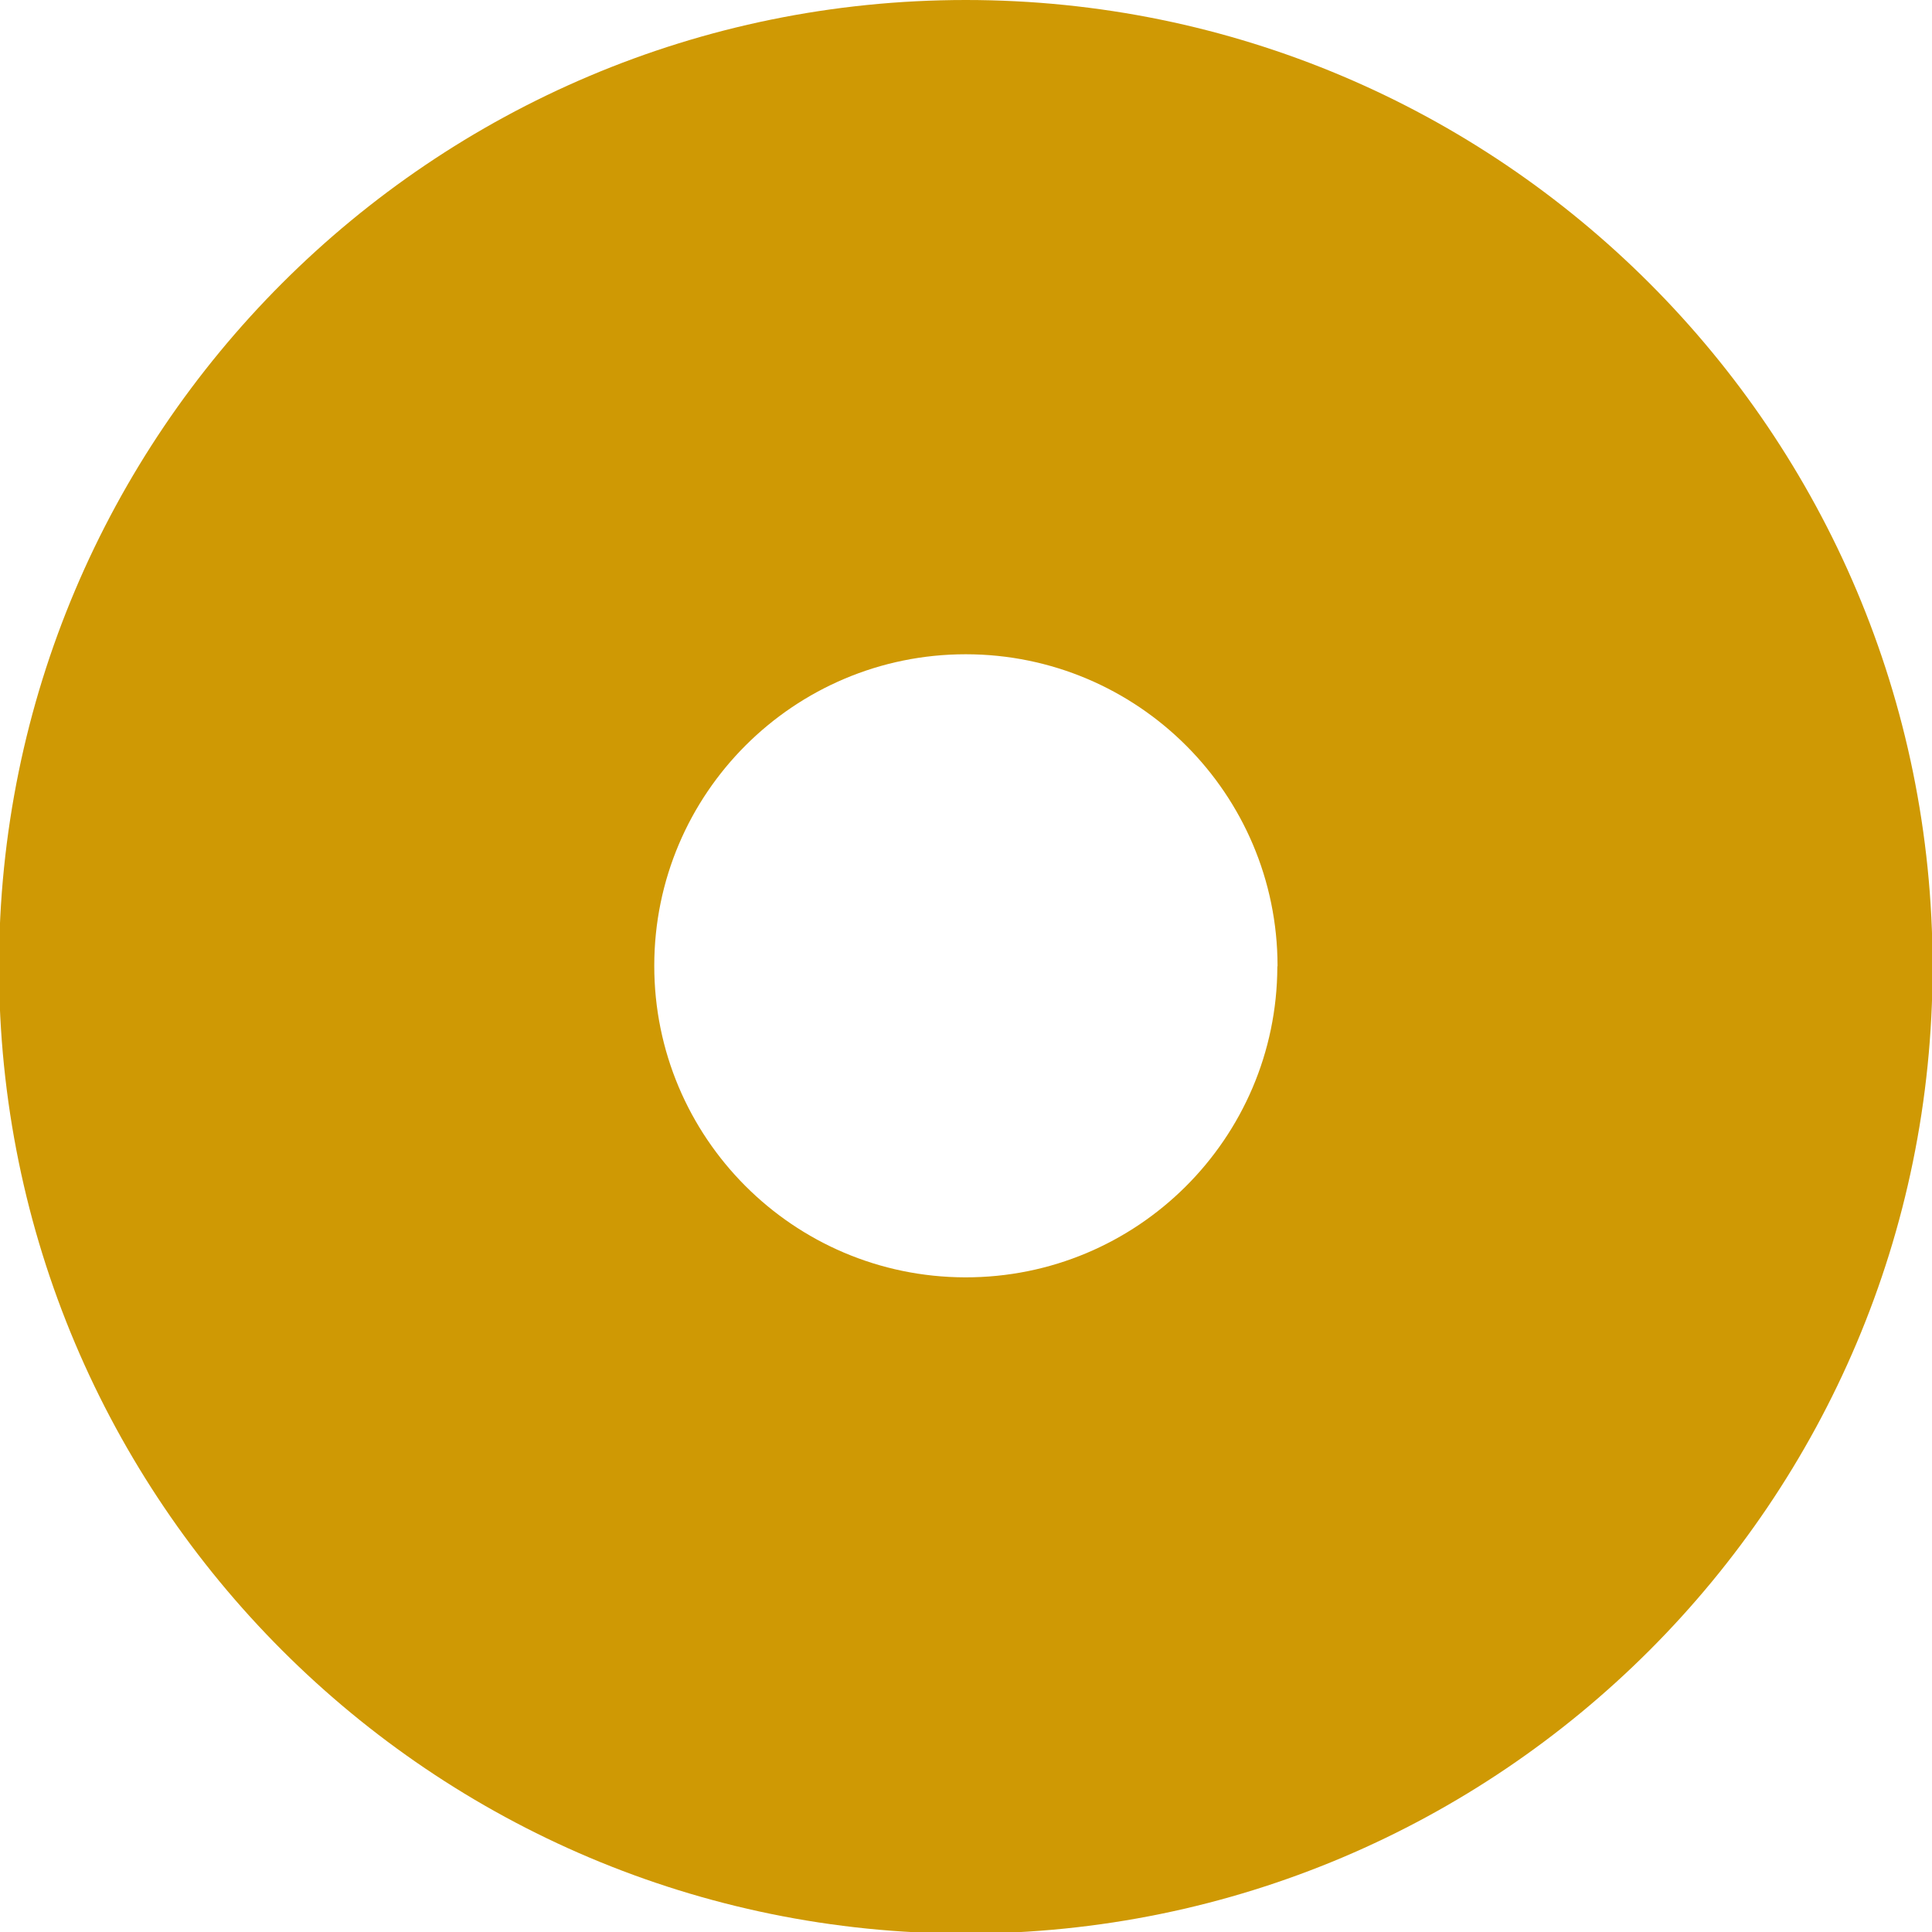
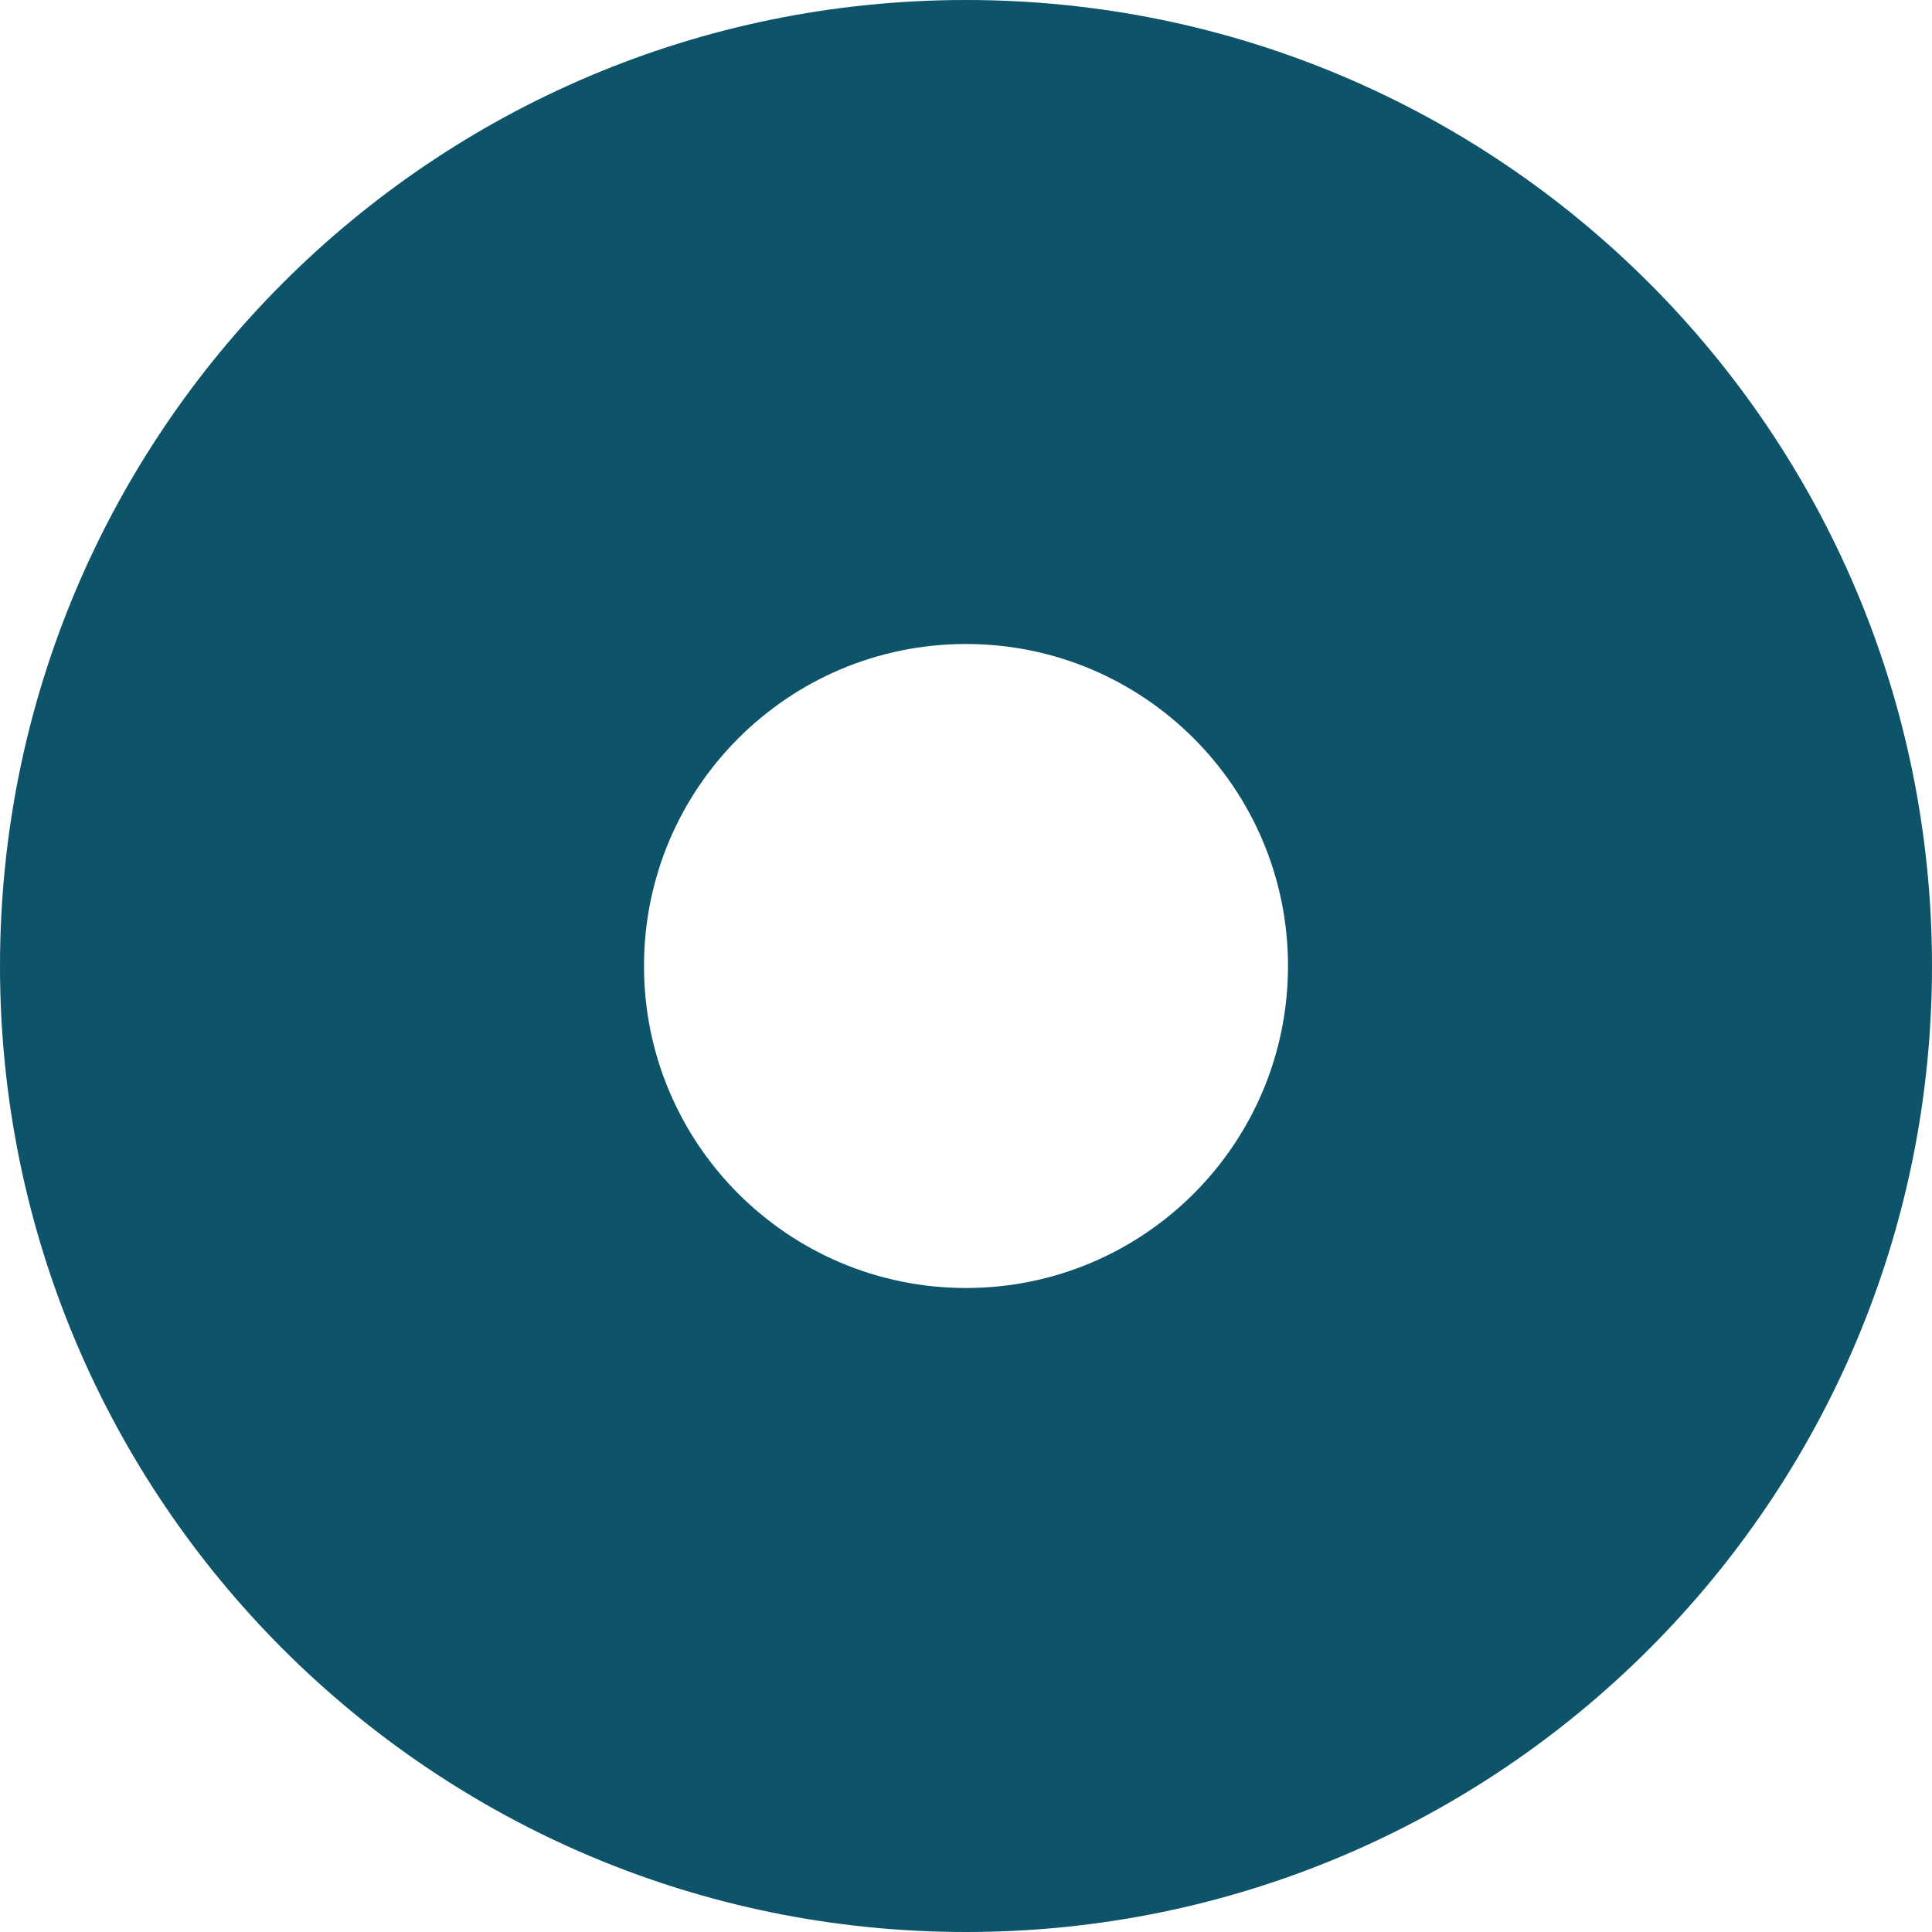
- <svg xmlns="http://www.w3.org/2000/svg" width="9.792" height="9.792" viewBox="0 0 9.792 9.792">
-   <path id="Icon_awesome-dot-circle" data-name="Icon awesome-dot-circle" d="M5.458.563a4.9,4.9,0,1,0,4.9,4.9A4.9,4.9,0,0,0,5.458.563Zm1.579,4.9A1.579,1.579,0,1,1,5.458,3.879,1.581,1.581,0,0,1,7.038,5.458Z" transform="translate(-0.563 -0.563)" fill="#cf9904" />
+ <svg xmlns="http://www.w3.org/2000/svg" width="6" height="6" viewBox="0 0 6 6">
+   <path id="icon-bolinha" d="M3,2A1,1,0,1,0,4,3,1,1,0,0,0,3,2M3,0A3,3,0,1,1,0,3,3,3,0,0,1,3,0Z" fill="#0d536a" />
</svg>
